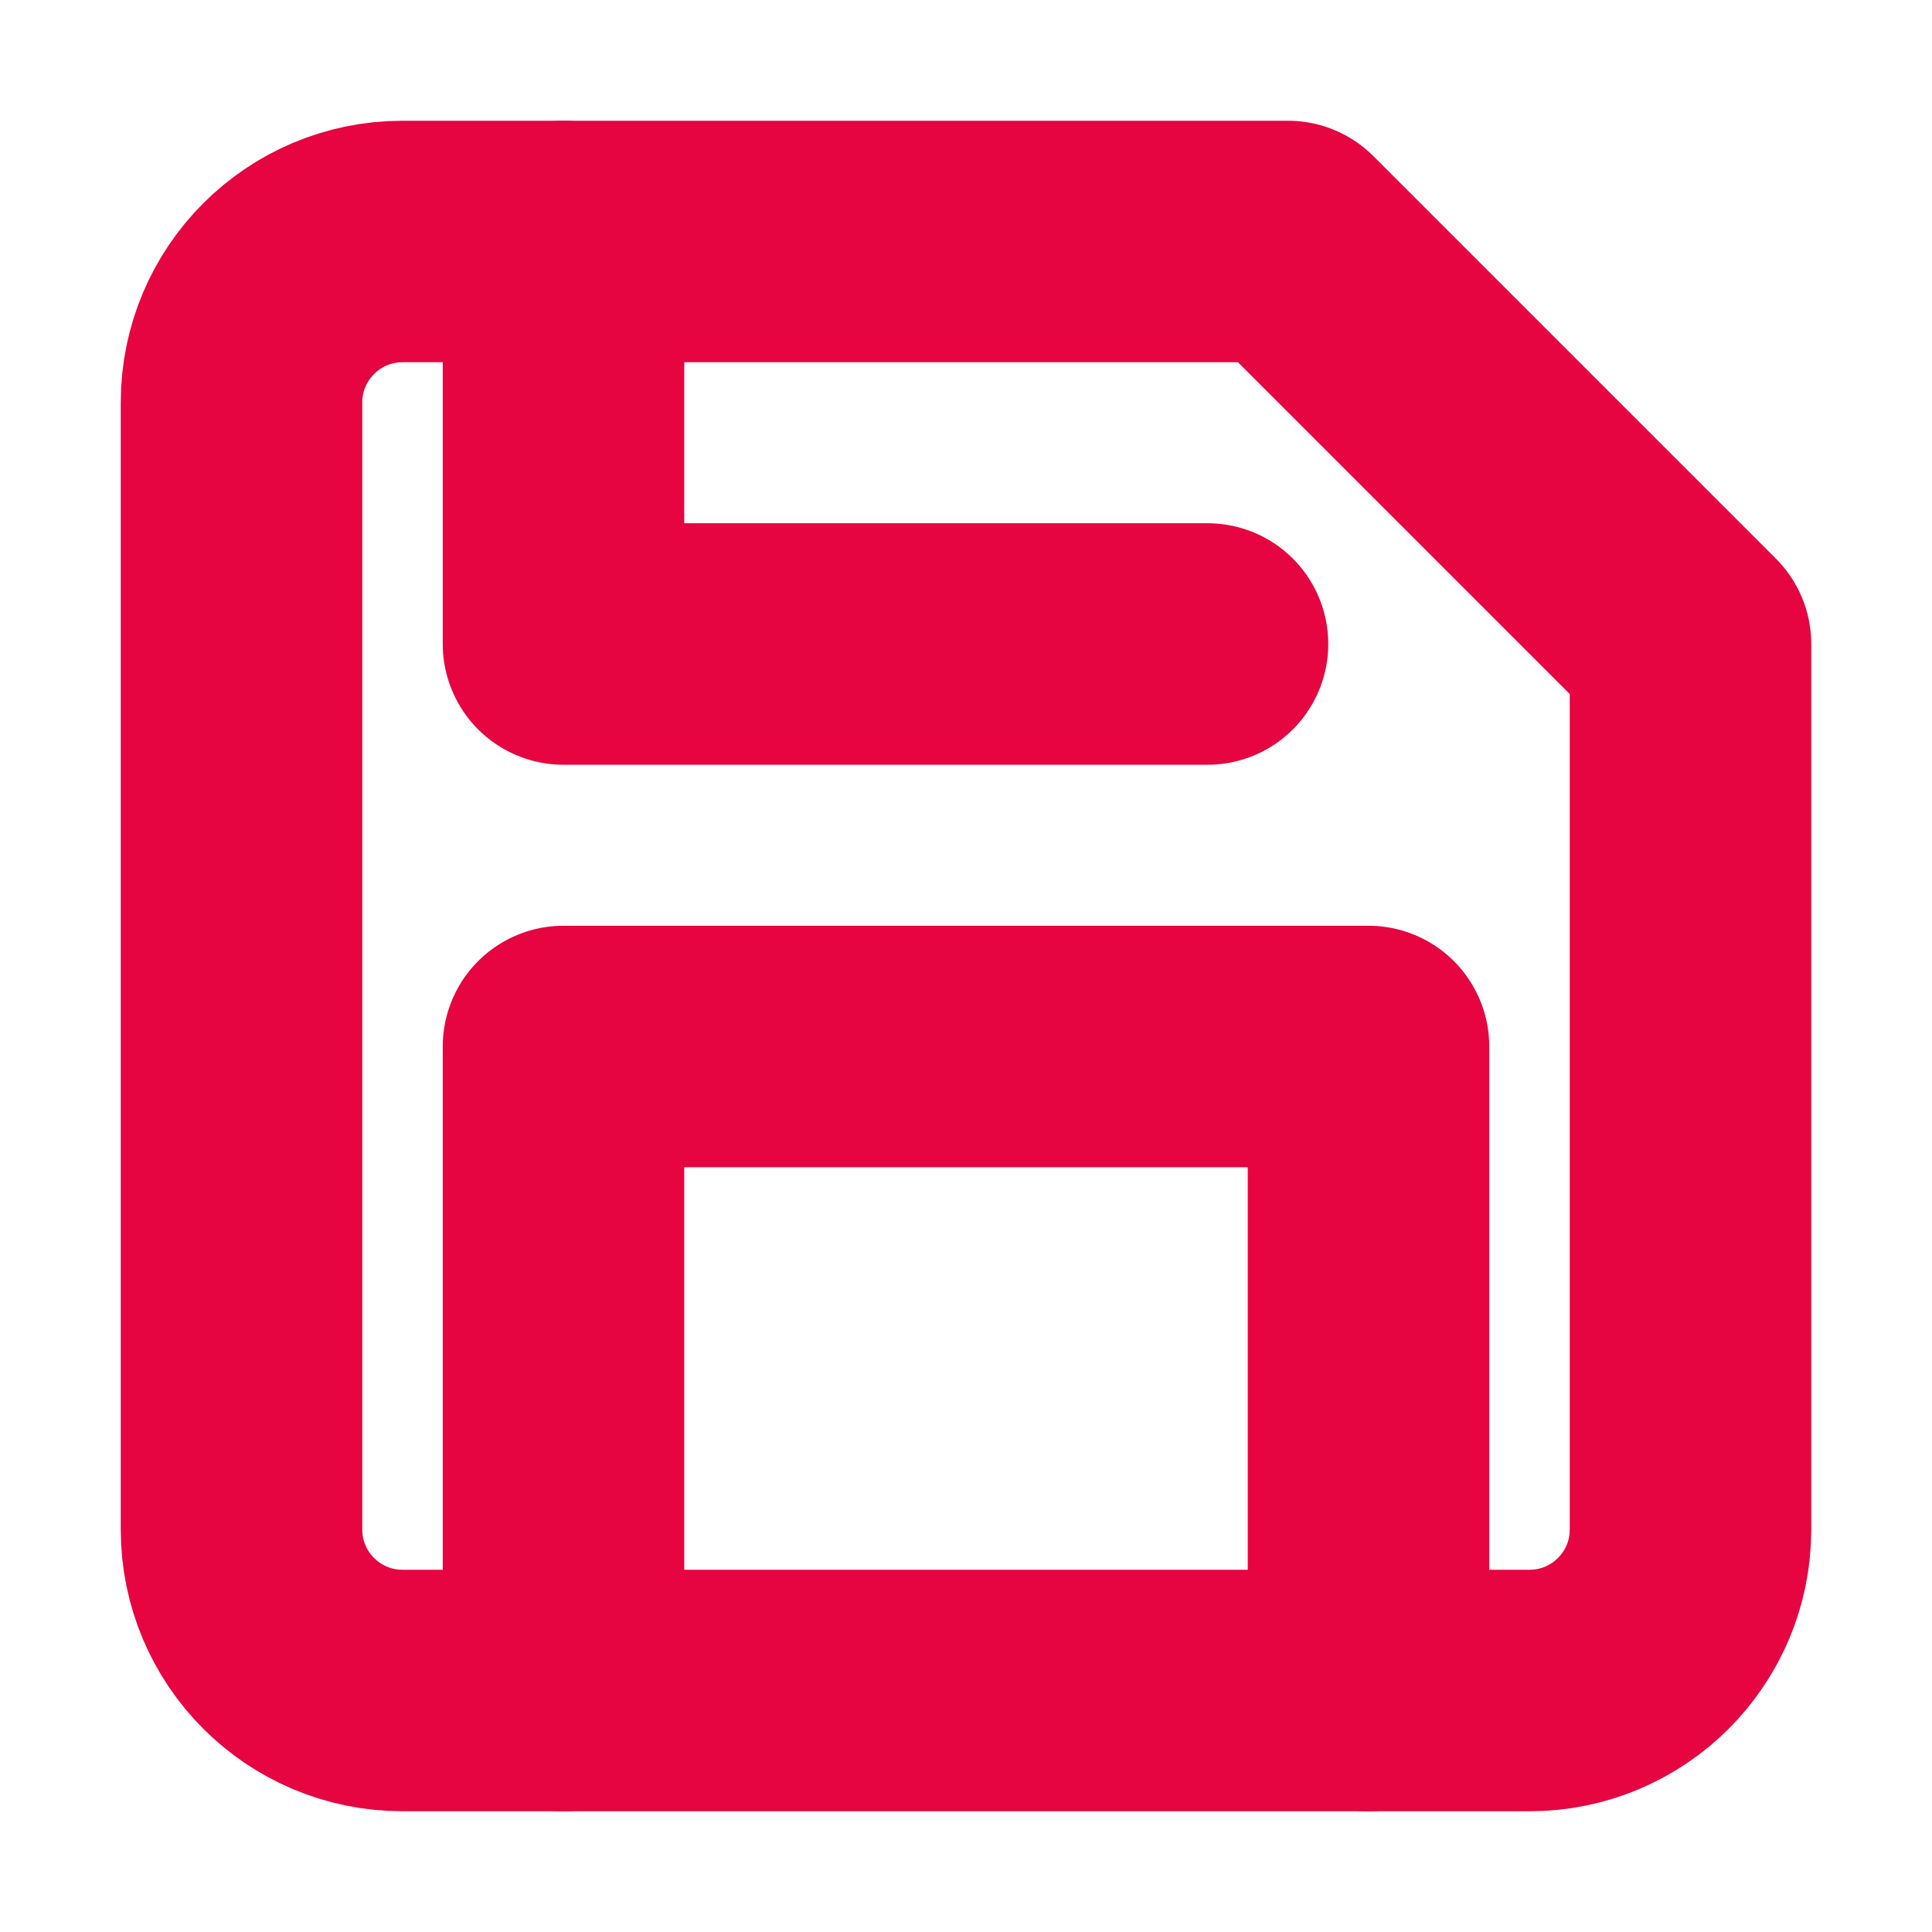
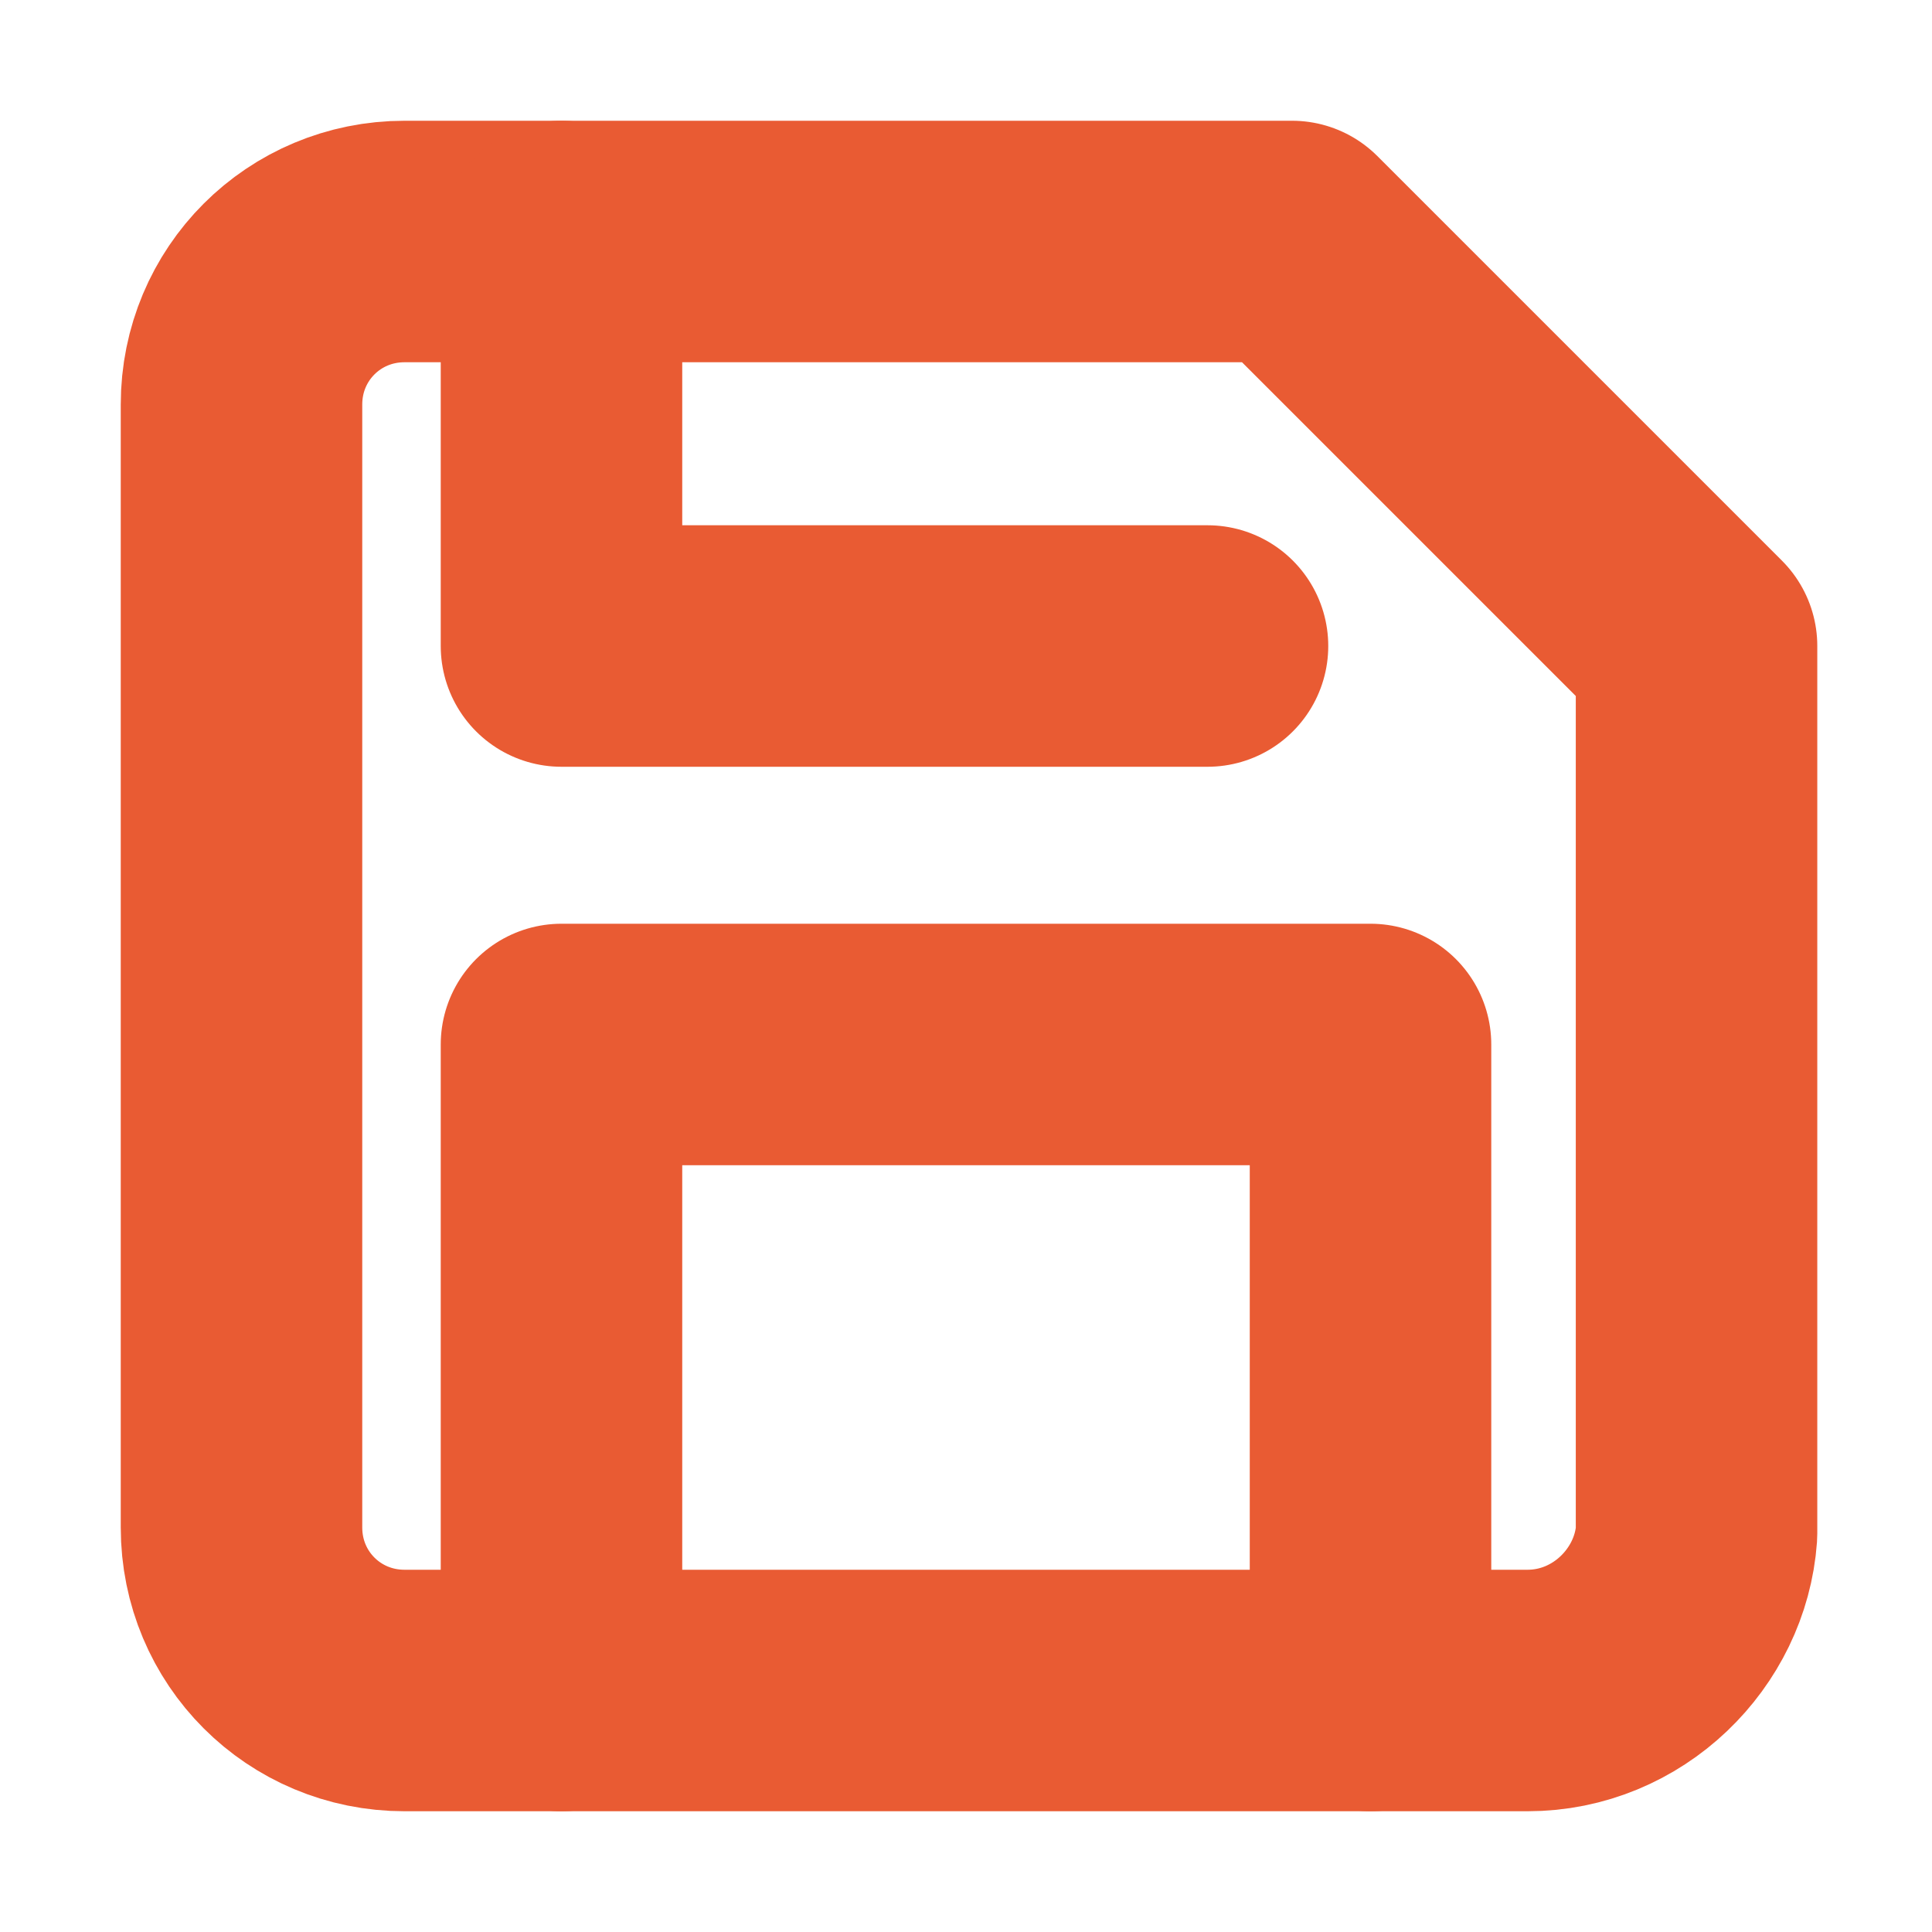
- <svg xmlns="http://www.w3.org/2000/svg" width="32" height="32" viewBox="0 0 24 24" fill="none" stroke="#e60540" stroke-width="3" stroke-linecap="round" stroke-linejoin="round" class="feather feather-save">
-   <path d="M19 21H5a2 2 0 0 1-2-2V5a2 2 0 0 1 2-2h11l5 5v11a2 2 0 0 1-2 2z" />
-   <polyline points="17 21 17 13 7 13 7 21" />
-   <polyline points="7 3 7 8 15 8" />
+ <svg xmlns="http://www.w3.org/2000/svg" version="1.1" id="Capa_1" x="0px" y="0px" viewBox="0 0 32 32" style="enable-background:new 0 0 32 32;" xml:space="preserve">
+   <style type="text/css">
+ 	.st0{fill:none;stroke:#E95B33;stroke-width:4;stroke-linecap:round;stroke-linejoin:round;stroke-miterlimit:5.333;}
+ </style>
+   <path class="st0" d="M25.3,28H6.7C5.2,28,4,26.8,4,25.3V6.7C4,5.2,5.2,4,6.7,4h14.7l6.7,6.7v14.7C28,26.8,26.8,28,25.3,28z" />
+   <polyline class="st0" points="22.7,28 22.7,17.3 9.3,17.3 9.3,28 " />
+   <polyline class="st0" points="9.3,4 9.3,10.7 20,10.7 " />
</svg>
